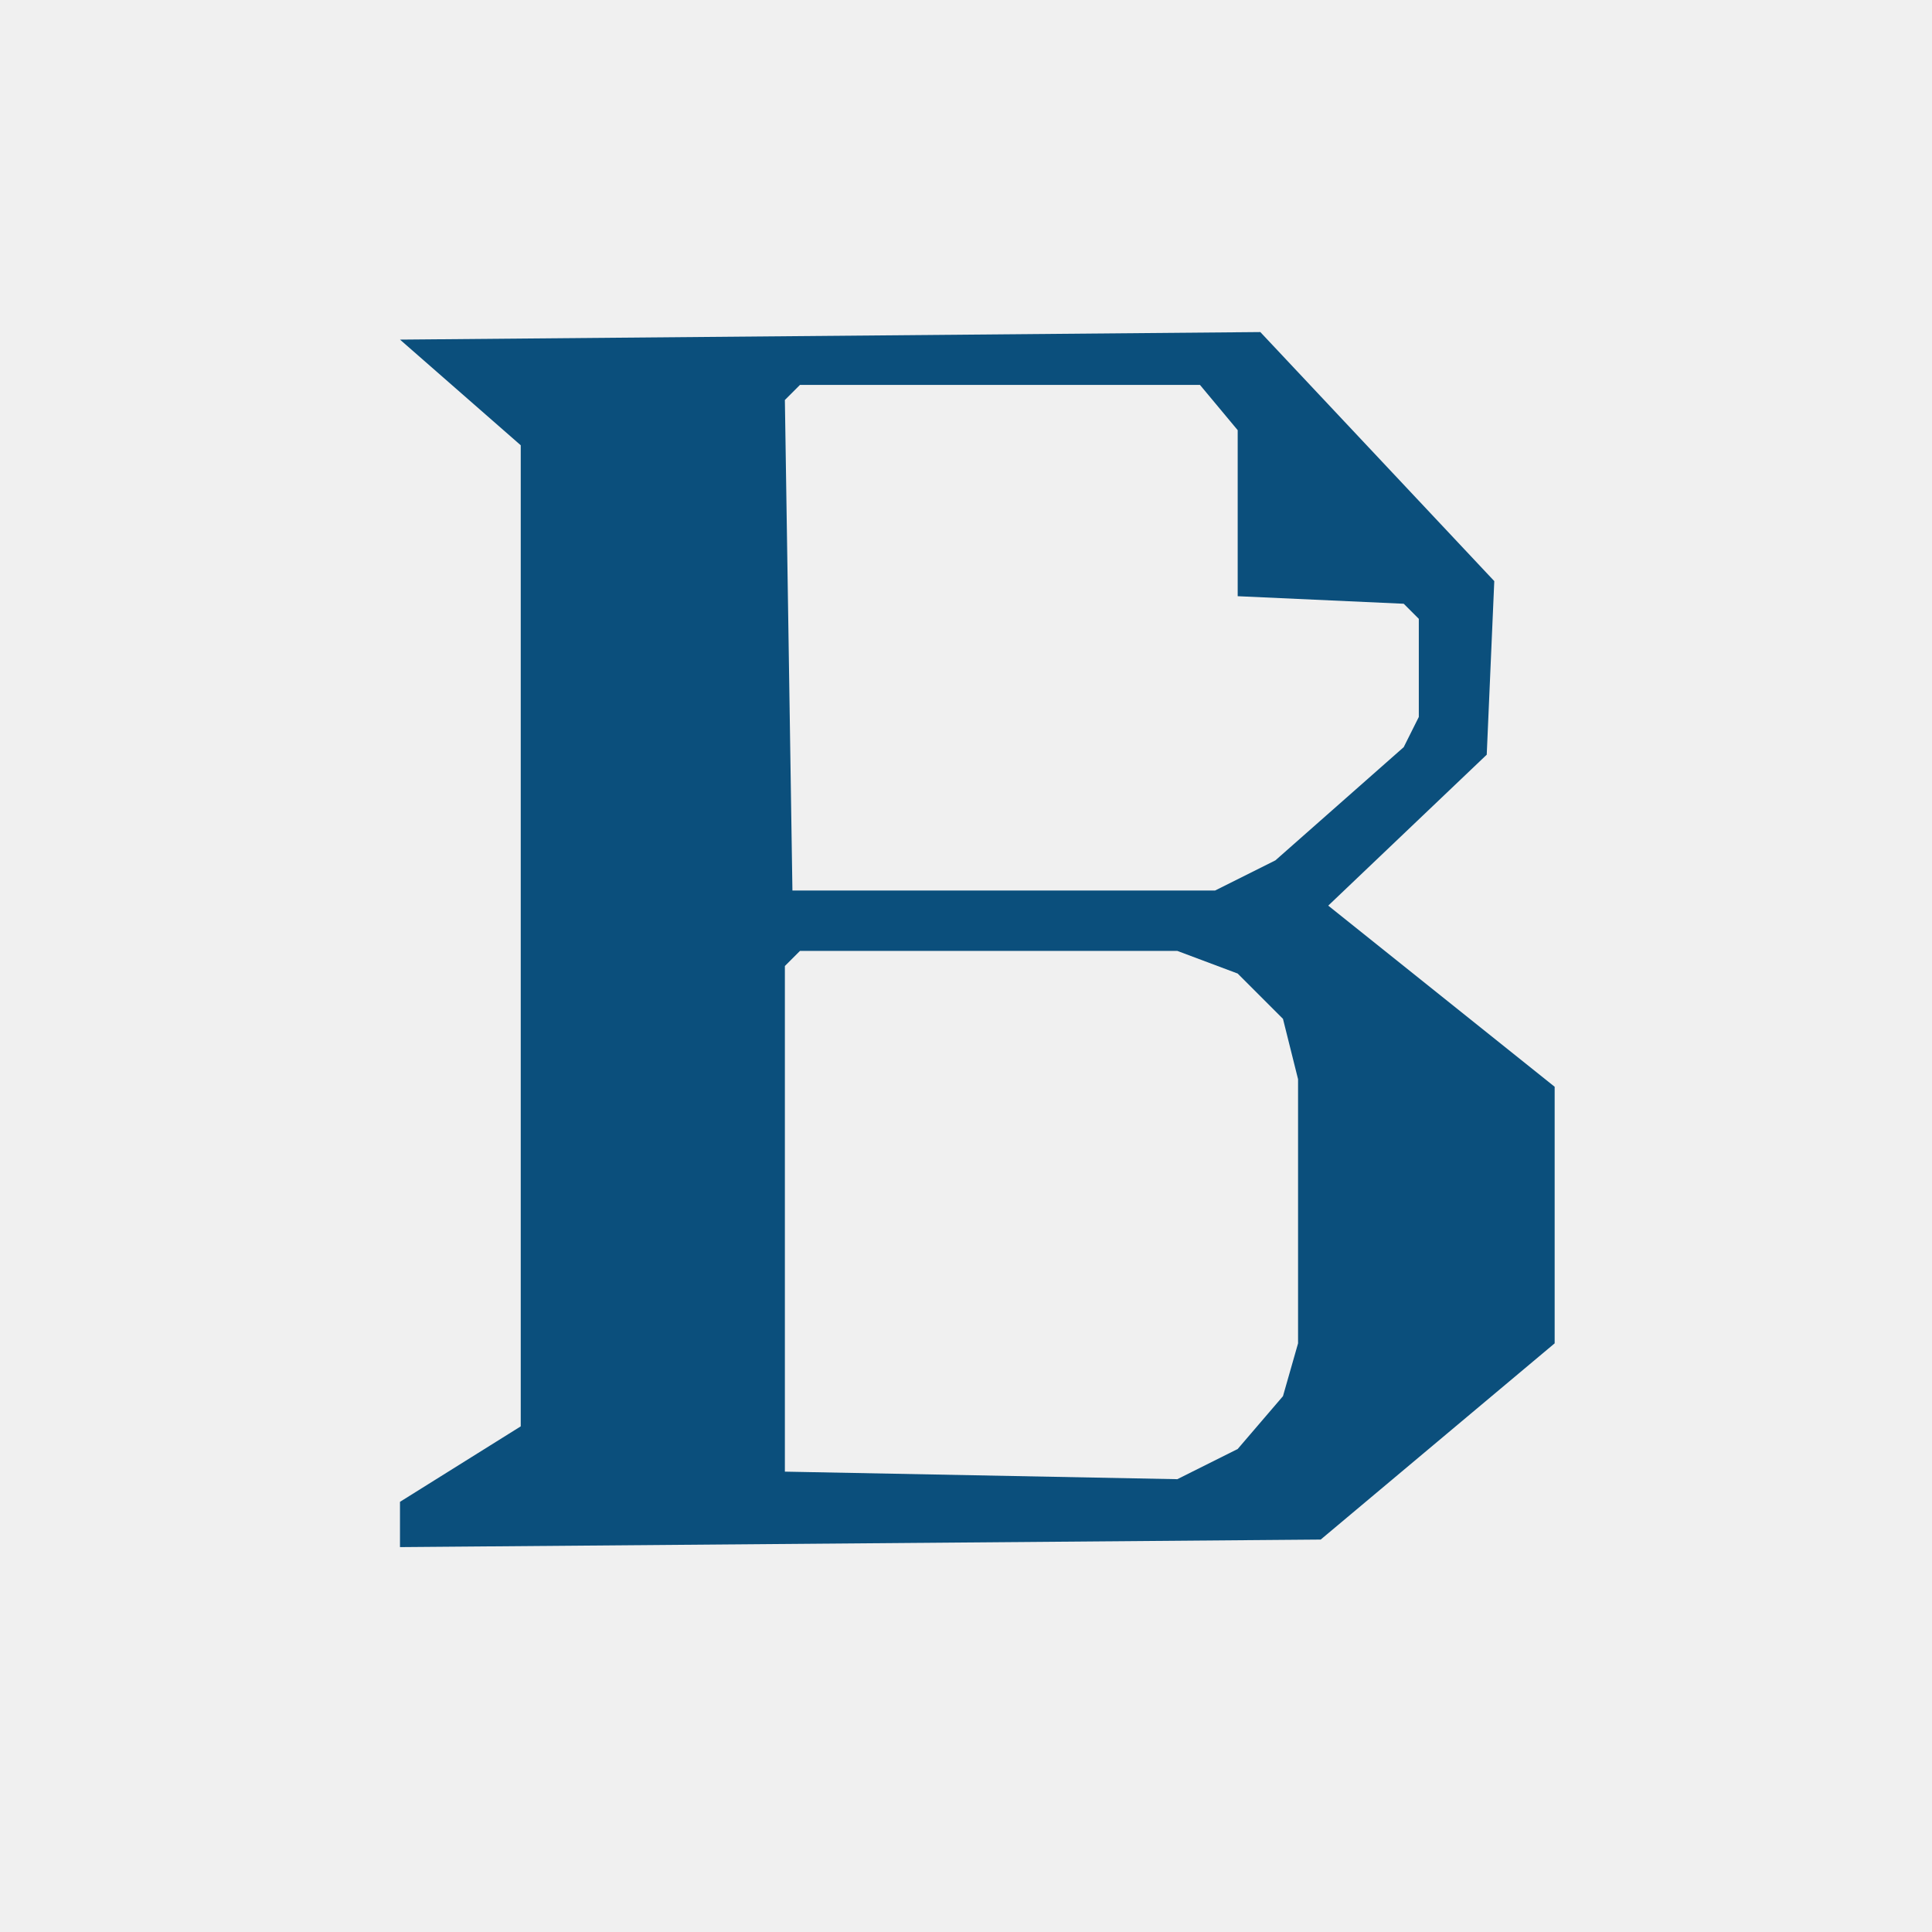
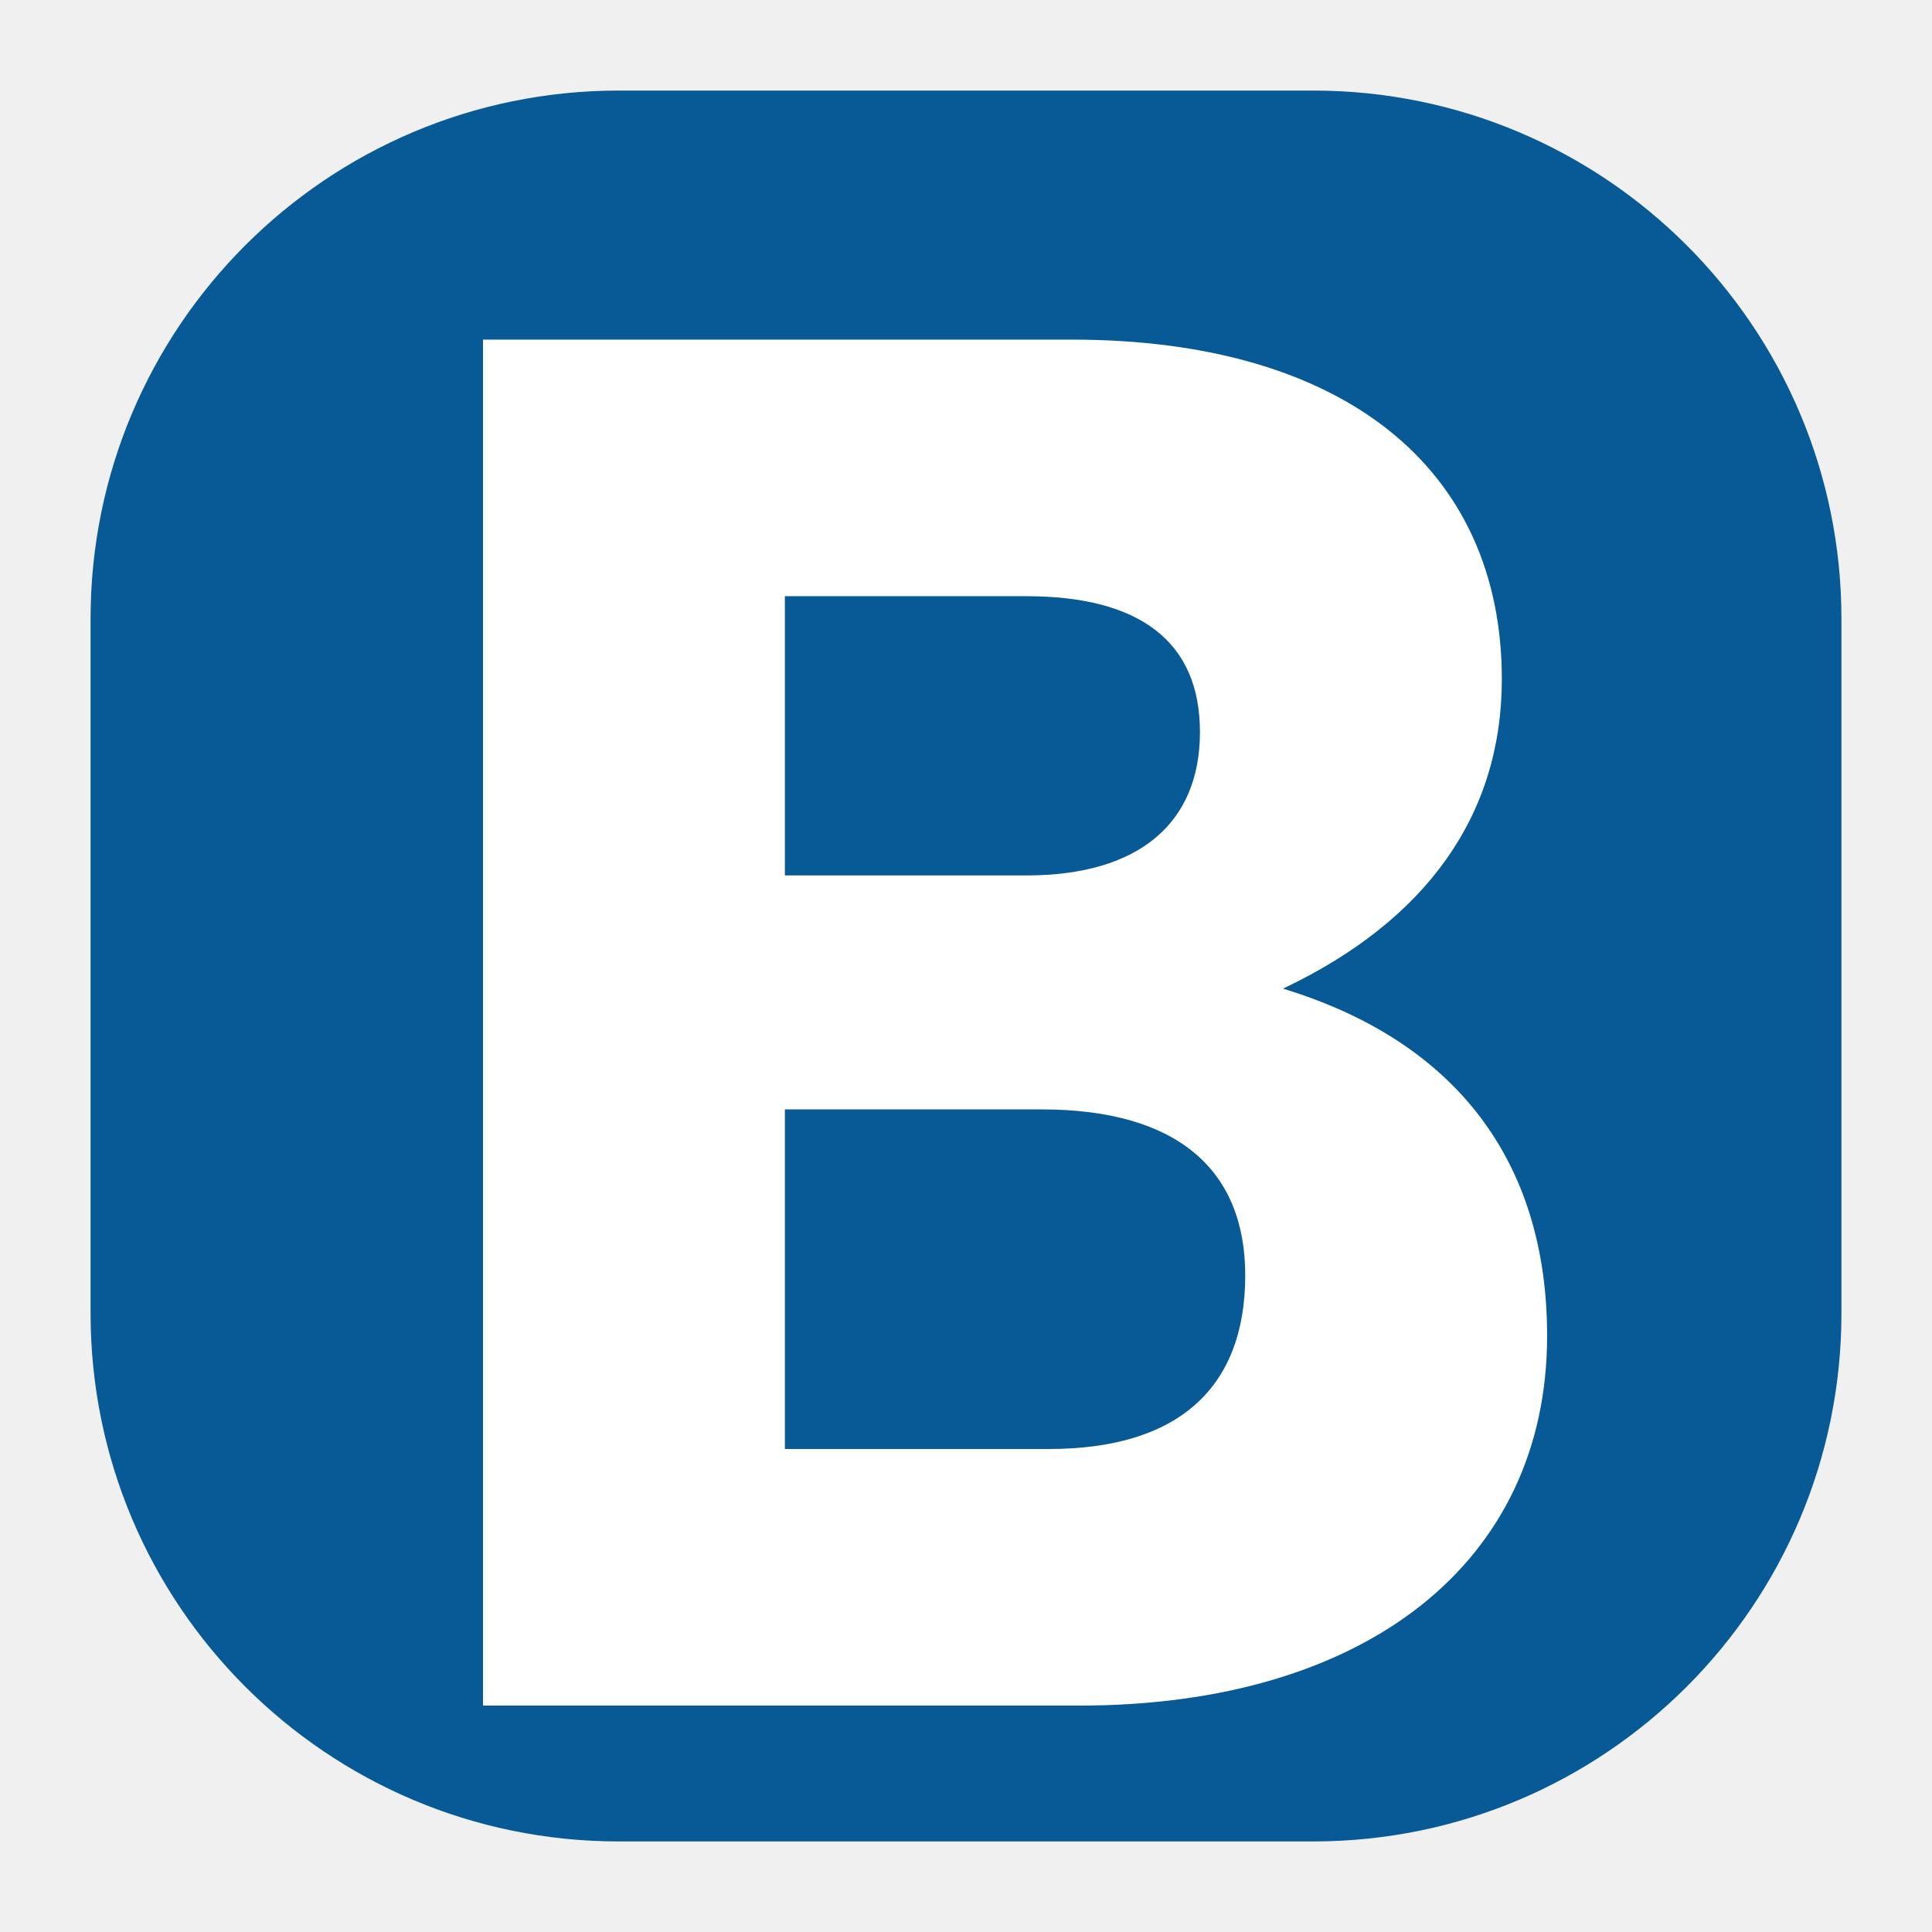
<svg xmlns="http://www.w3.org/2000/svg" viewBox="0 0 256 256" role="img" aria-label="Burlington News">
-   <path fill="#0b4f7c" fill-rule="evenodd" d="M53 45 L69 59 L69 189 L53 199 L53 205 L175 204 L206 178 L206 144 L176 120 L197 100 L198 77 L167 44 Z M104 53 L106 51 L159 51 L164 57 L164 79 L186 80 L188 82 L188 95 L186 99 L169 114 L161 118 L105 118 Z M106 126 L156 126 L164 129 L170 135 L172 143 L172 178 L170 185 L164 192 L156 196 L104 195 L104 128 Z" />
+   <rect x="12" y="12" width="232" height="232" rx="70" fill="#075a95" />
+   <path fill="#fff" fill-rule="evenodd" d="M64 45h78c36 0 57 17 57 45 0 18-10 32-29 41 23 7 35 23 35 46 0 30-24 49-62 49H64V45Zm40 34v37h32c15 0 23-7 23-19 0-12-8-18-23-18h-32Zm0 68v45h35c17 0 26-8 26-23 0-14-9-22-27-22h-34Z" />
</svg>
